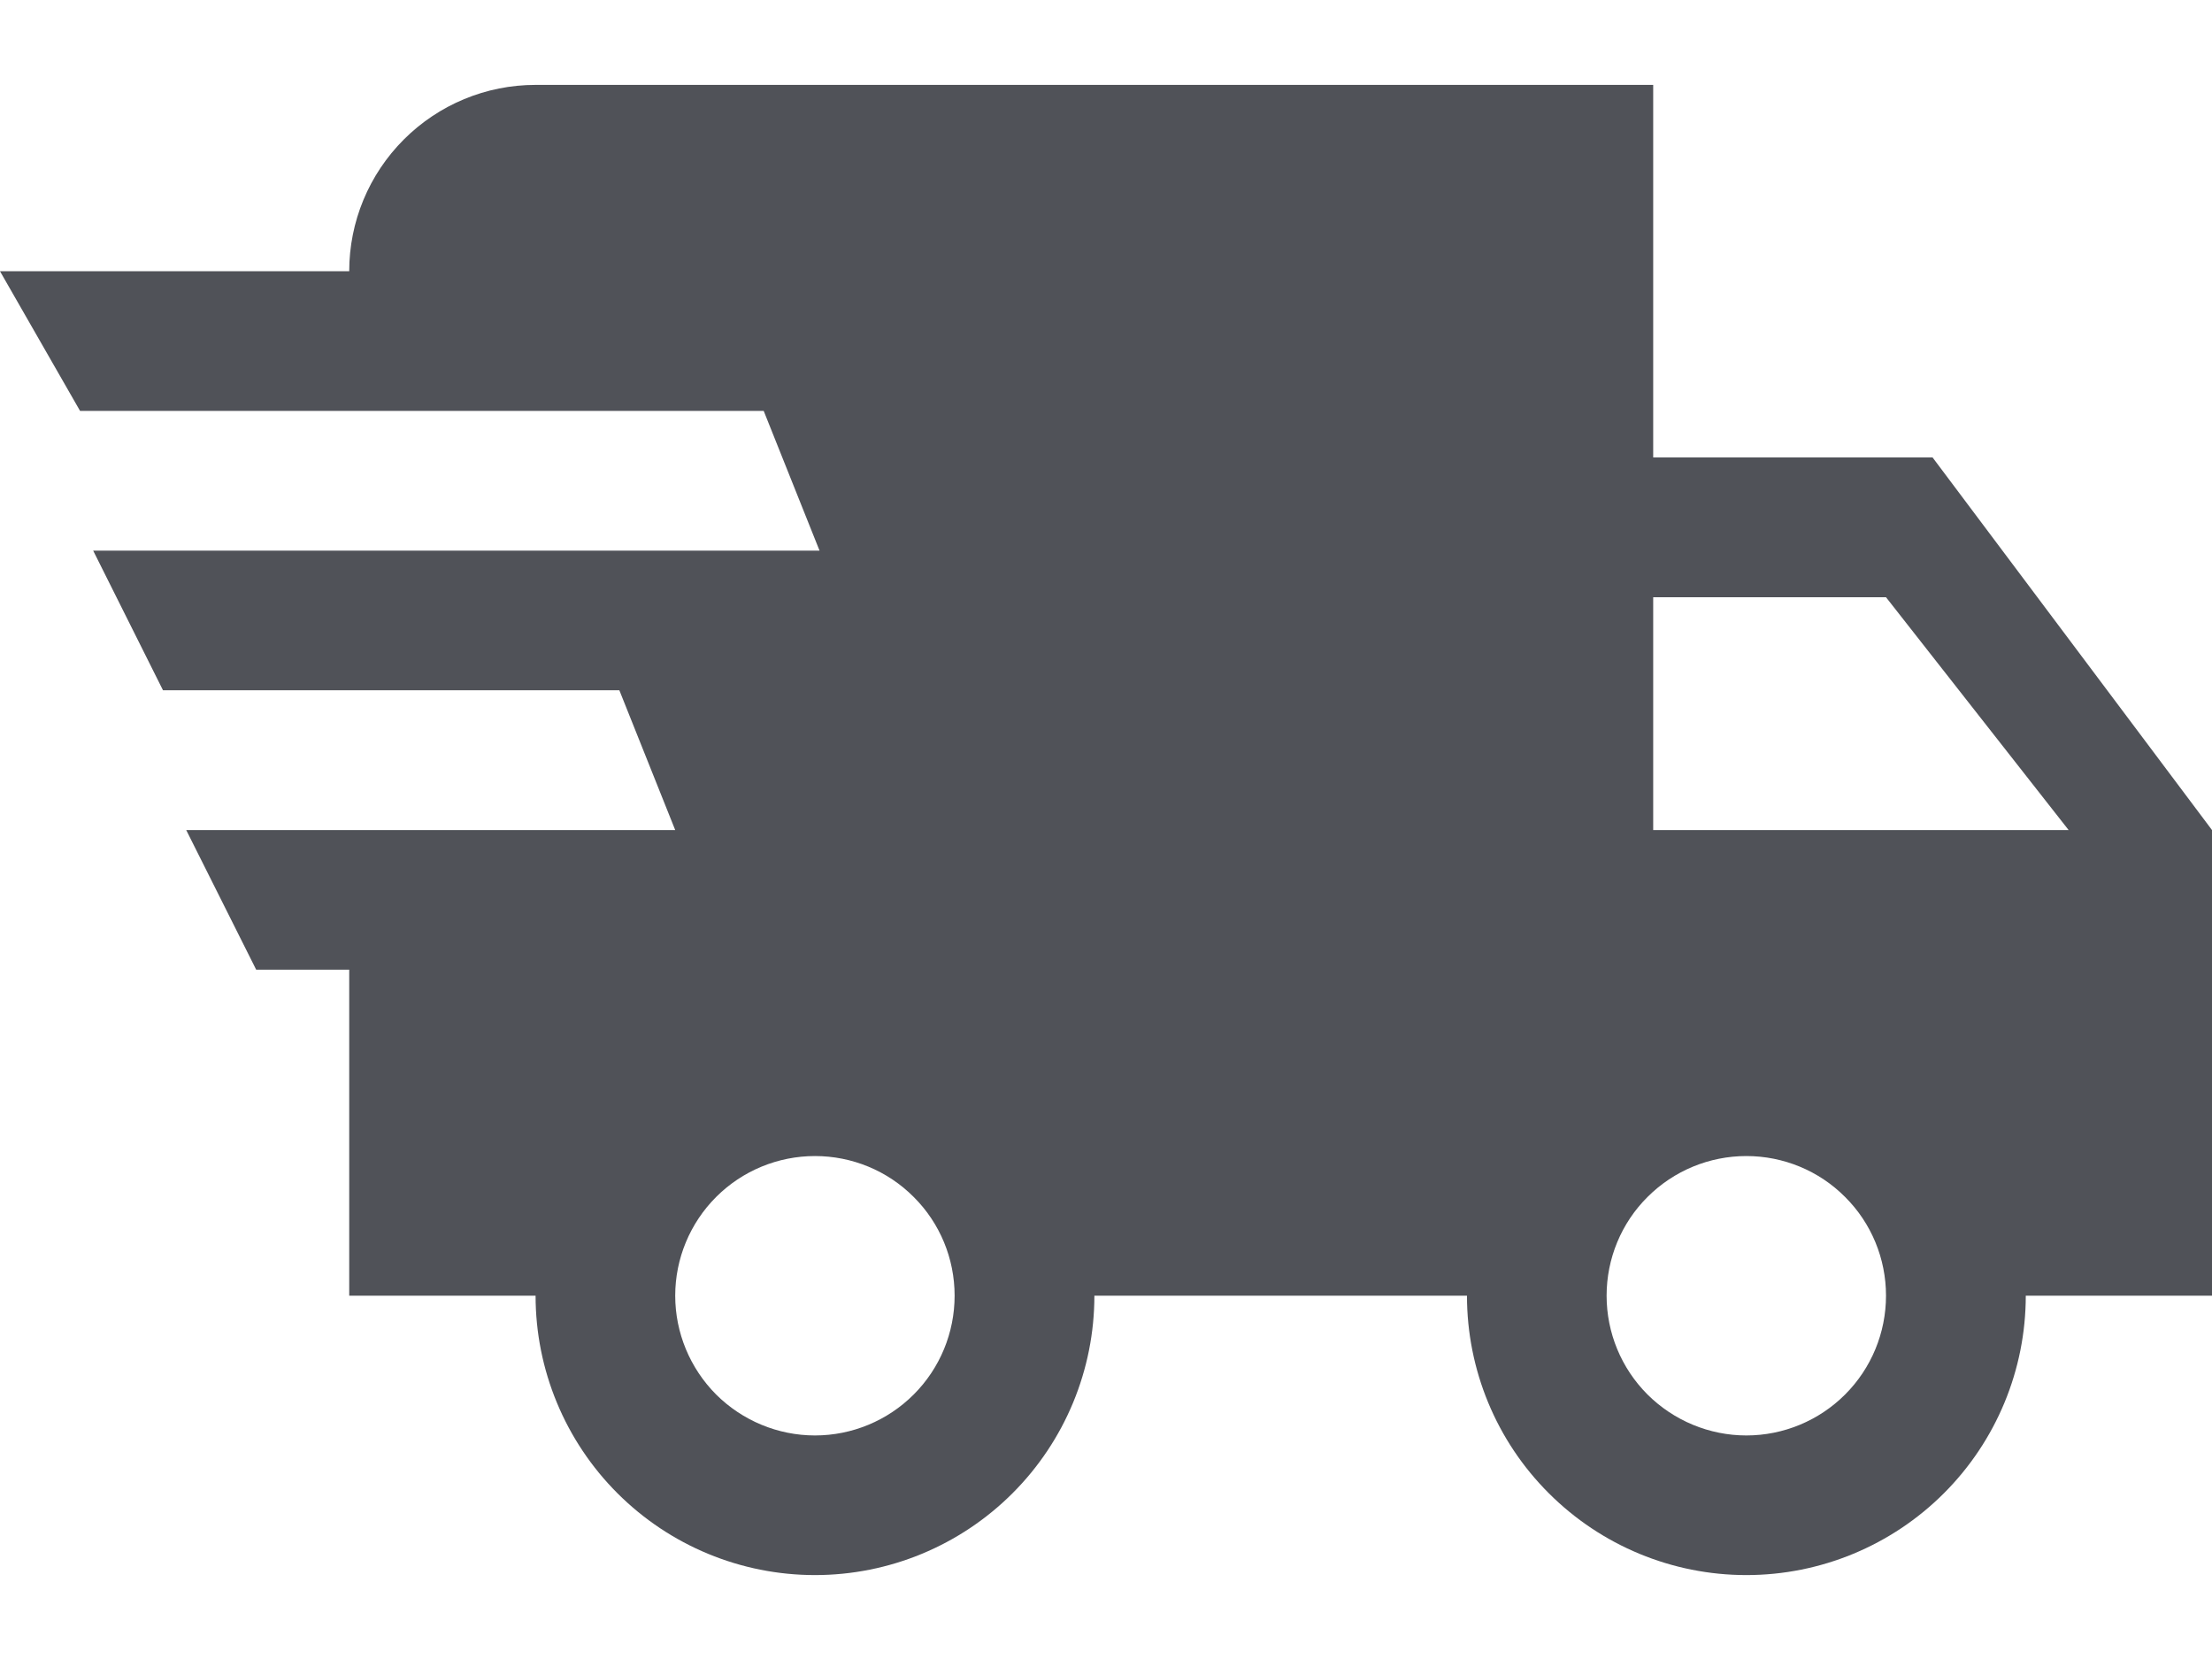
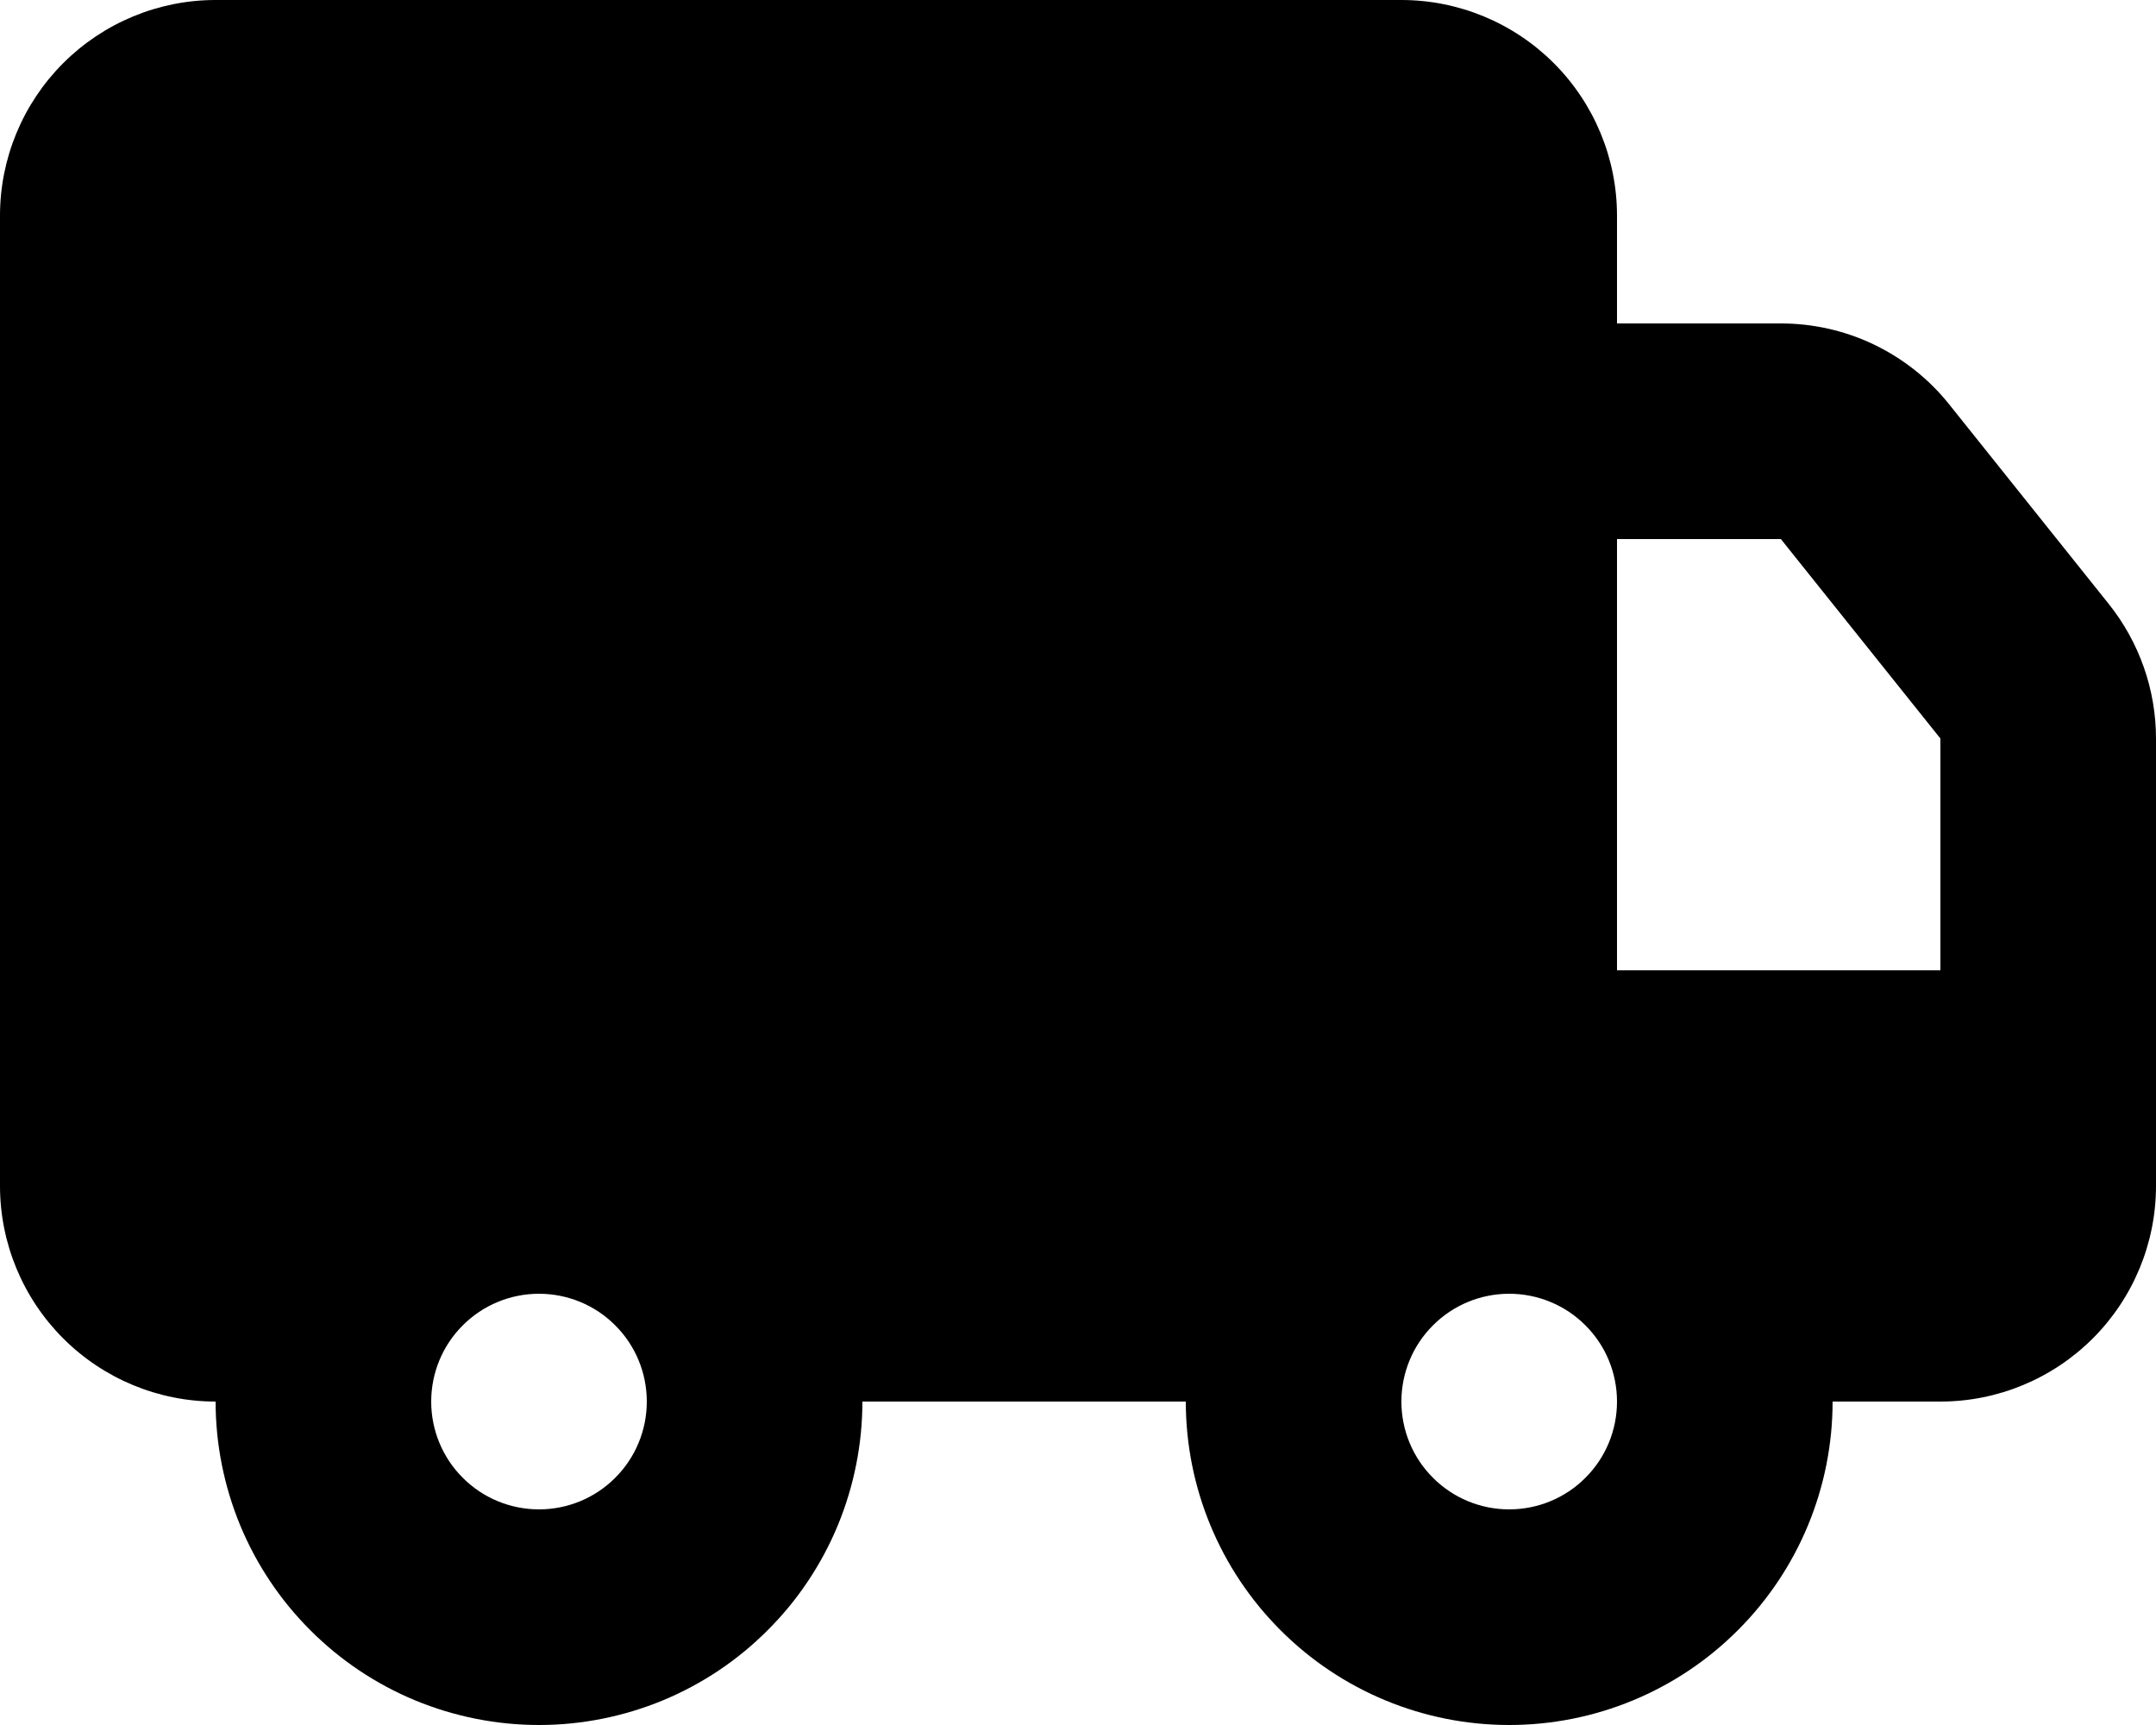
- <svg xmlns="http://www.w3.org/2000/svg" width="16" height="12" viewBox="0 0 16 12" fill="none">
-   <path d="M1.853 7.014L1.347 6.004H4.884L4.48 4.993H1.179L0.674 3.983H5.928L5.524 2.972H0.579L0 1.962H2.526C2.526 1.604 2.668 1.262 2.921 1.009C3.174 0.756 3.516 0.614 3.874 0.614H11.958V3.309H13.979L16 6.004V9.372H14.653C14.653 9.908 14.44 10.422 14.061 10.801C13.682 11.18 13.168 11.393 12.632 11.393C12.096 11.393 11.582 11.18 11.203 10.801C10.823 10.422 10.611 9.908 10.611 9.372H7.916C7.916 9.908 7.703 10.422 7.324 10.801C6.945 11.18 6.431 11.393 5.895 11.393C5.359 11.393 4.845 11.18 4.466 10.801C4.087 10.422 3.874 9.908 3.874 9.372H2.526V7.014H1.853ZM12.632 10.383C12.9 10.383 13.157 10.276 13.346 10.087C13.536 9.897 13.642 9.64 13.642 9.372C13.642 9.104 13.536 8.847 13.346 8.658C13.157 8.468 12.9 8.362 12.632 8.362C12.364 8.362 12.107 8.468 11.917 8.658C11.727 8.847 11.621 9.104 11.621 9.372C11.621 9.64 11.727 9.897 11.917 10.087C12.107 10.276 12.364 10.383 12.632 10.383ZM13.642 4.32H11.958V6.004H14.963L13.642 4.32ZM5.895 10.383C6.163 10.383 6.42 10.276 6.609 10.087C6.799 9.897 6.905 9.64 6.905 9.372C6.905 9.104 6.799 8.847 6.609 8.658C6.42 8.468 6.163 8.362 5.895 8.362C5.627 8.362 5.37 8.468 5.18 8.658C4.991 8.847 4.884 9.104 4.884 9.372C4.884 9.64 4.991 9.897 5.18 10.087C5.37 10.276 5.627 10.383 5.895 10.383Z" fill="#505258" />
+ <svg xmlns="http://www.w3.org/2000/svg" width="20" height="16" viewBox="0 0 20 16" fill="none">
+   <path d="M13 0C13.53 0 14.039 0.211 14.414 0.586C14.789 0.961 15 1.47 15 2V3H16.52C16.82 3 17.116 3.067 17.386 3.197C17.656 3.327 17.894 3.516 18.081 3.75L19.561 5.601C19.845 5.956 20 6.397 20 6.851V11C20 11.53 19.789 12.039 19.414 12.414C19.039 12.789 18.53 13 18 13H17C17 13.796 16.684 14.559 16.121 15.121C15.559 15.684 14.796 16 14 16C13.204 16 12.441 15.684 11.879 15.121C11.316 14.559 11 13.796 11 13H8C8 13.394 7.922 13.784 7.772 14.148C7.621 14.512 7.4 14.843 7.121 15.121C6.843 15.4 6.512 15.621 6.148 15.772C5.784 15.922 5.394 16 5 16C4.606 16 4.216 15.922 3.852 15.772C3.488 15.621 3.157 15.4 2.879 15.121C2.6 14.843 2.379 14.512 2.228 14.148C2.078 13.784 2 13.394 2 13C1.47 13 0.961 12.789 0.586 12.414C0.211 12.039 0 11.53 0 11V2C0 1.47 0.211 0.961 0.586 0.586C0.961 0.211 1.47 0 2 0H13ZM5 12C4.735 12 4.48 12.105 4.293 12.293C4.105 12.48 4 12.735 4 13C4 13.265 4.105 13.52 4.293 13.707C4.48 13.895 4.735 14 5 14C5.265 14 5.52 13.895 5.707 13.707C5.895 13.52 6 13.265 6 13C6 12.735 5.895 12.48 5.707 12.293C5.52 12.105 5.265 12 5 12ZM14 12C13.735 12 13.48 12.105 13.293 12.293C13.105 12.48 13 12.735 13 13C13 13.265 13.105 13.52 13.293 13.707C13.48 13.895 13.735 14 14 14C14.265 14 14.52 13.895 14.707 13.707C14.895 13.52 15 13.265 15 13C15 12.735 14.895 12.48 14.707 12.293C14.52 12.105 14.265 12 14 12ZM16.52 5H15V9H18V6.85L16.52 5Z" fill="black" />
</svg>
